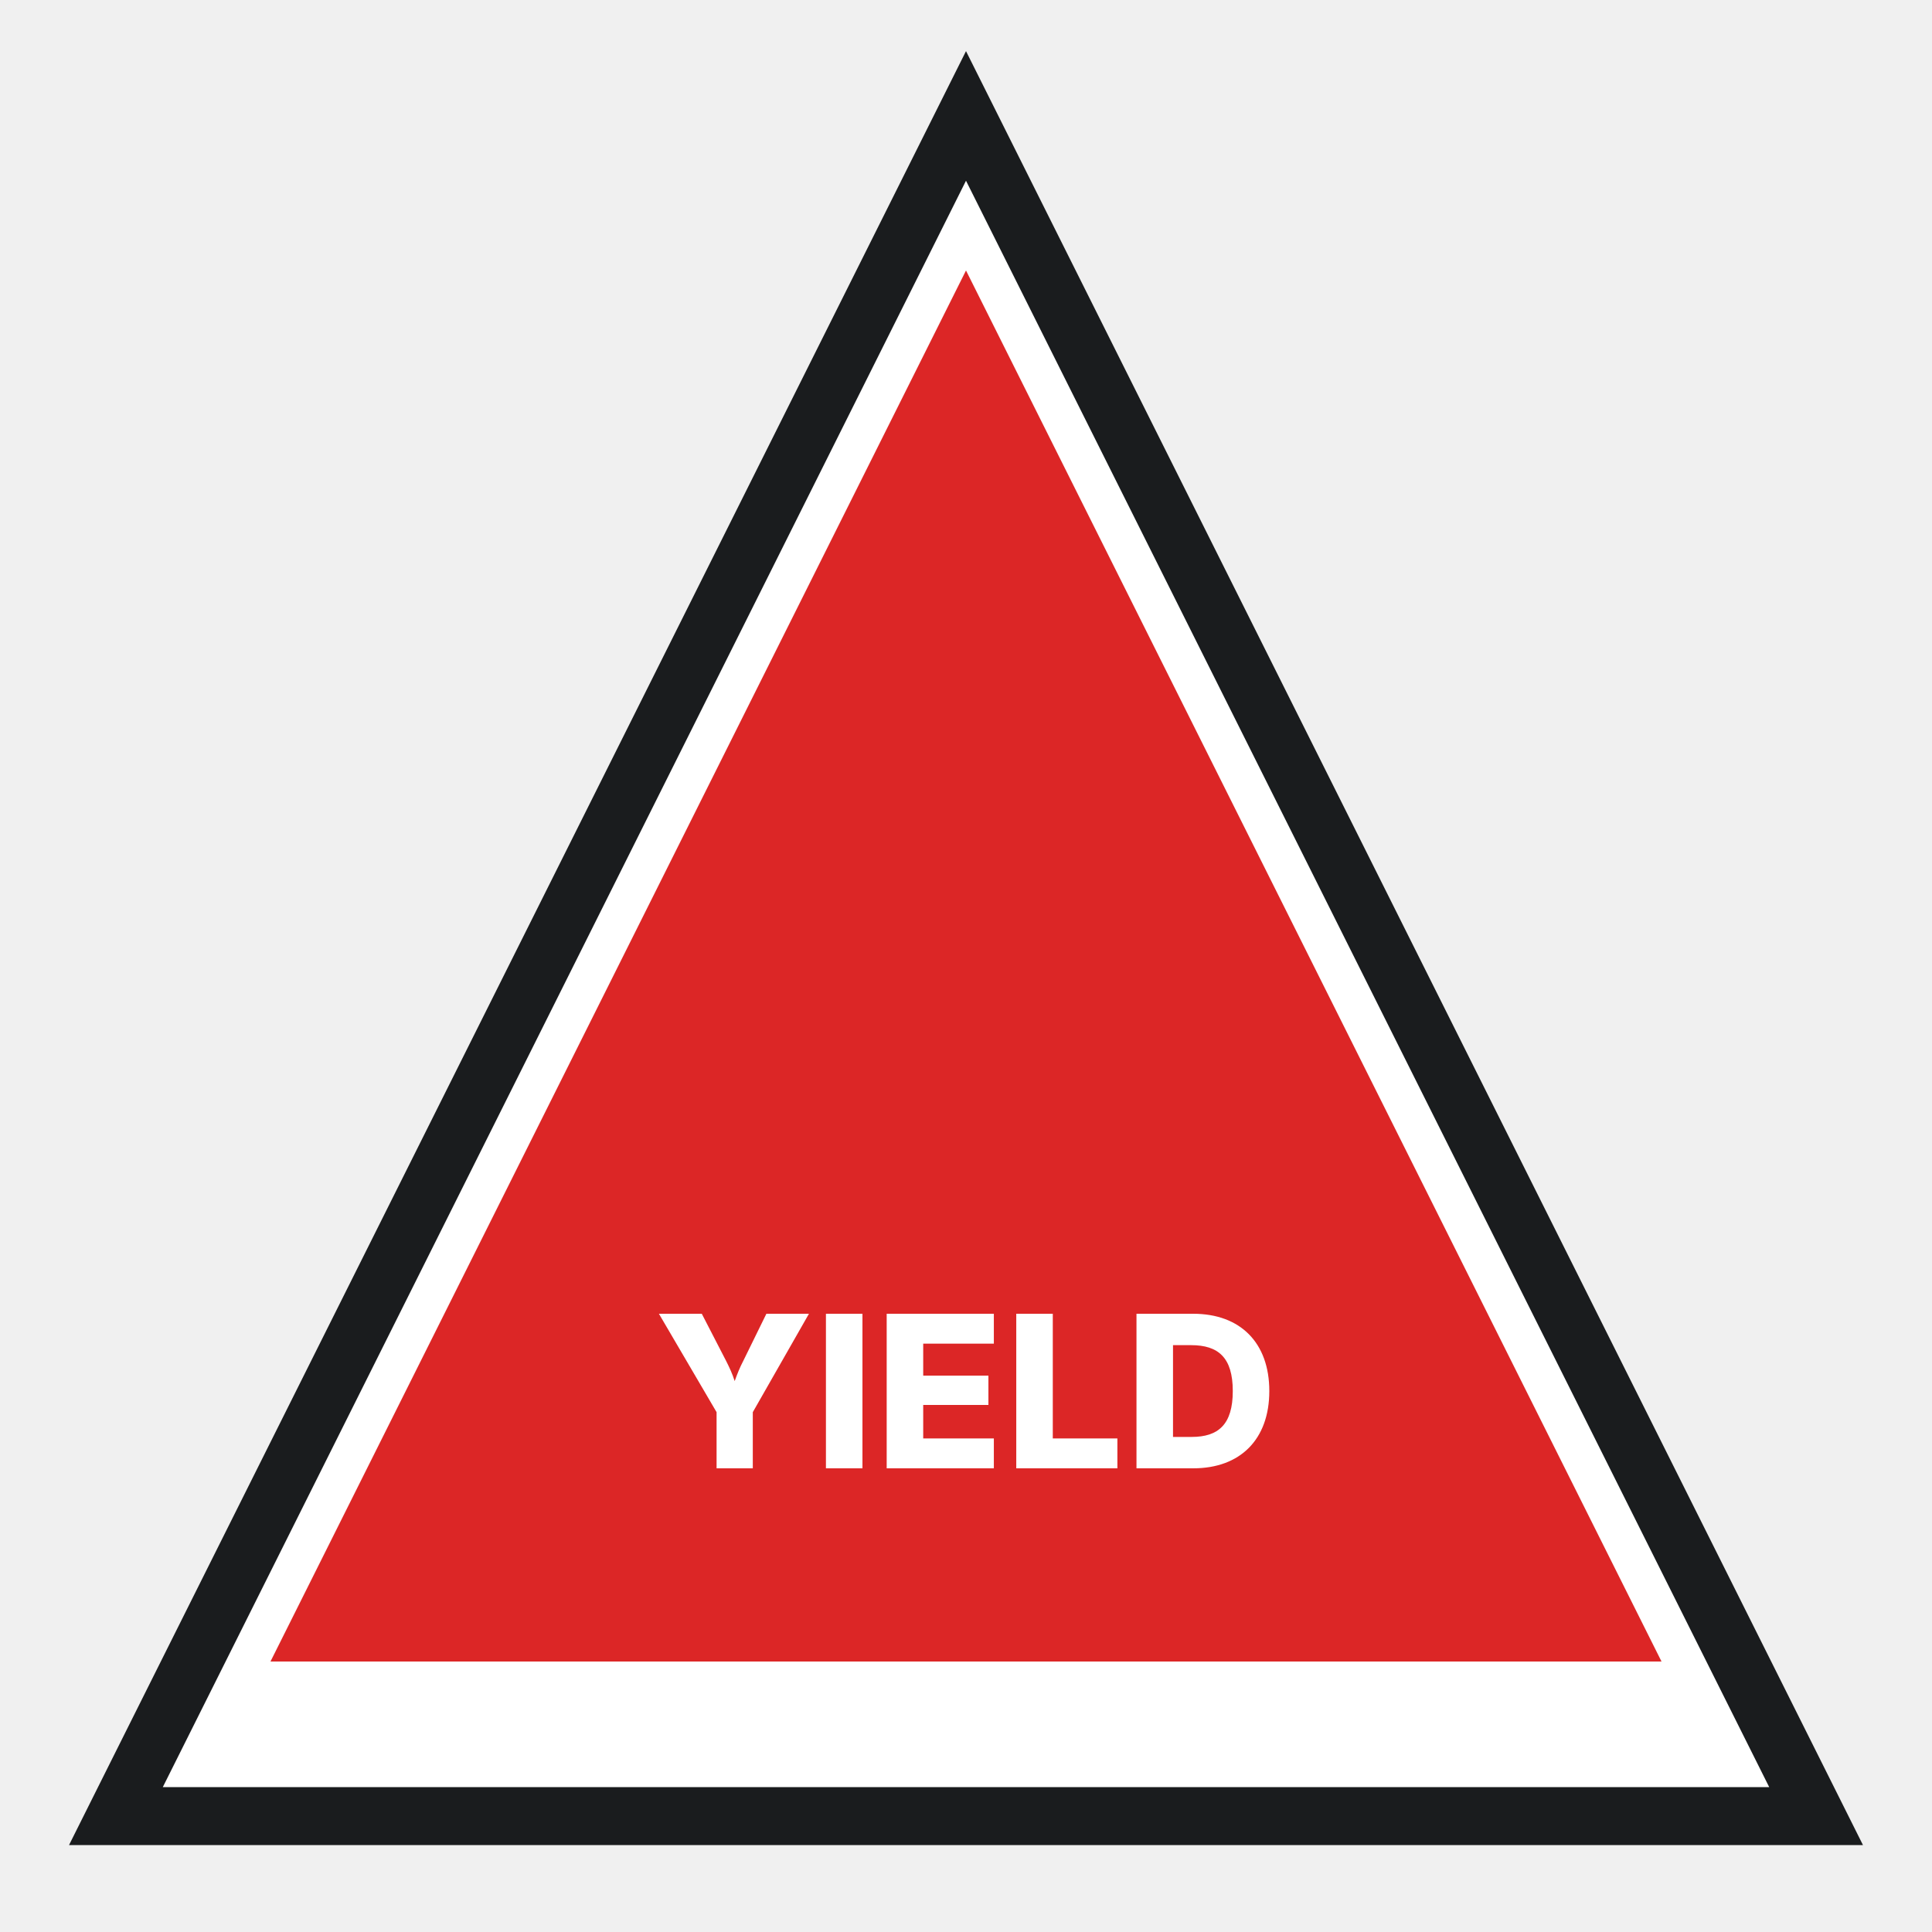
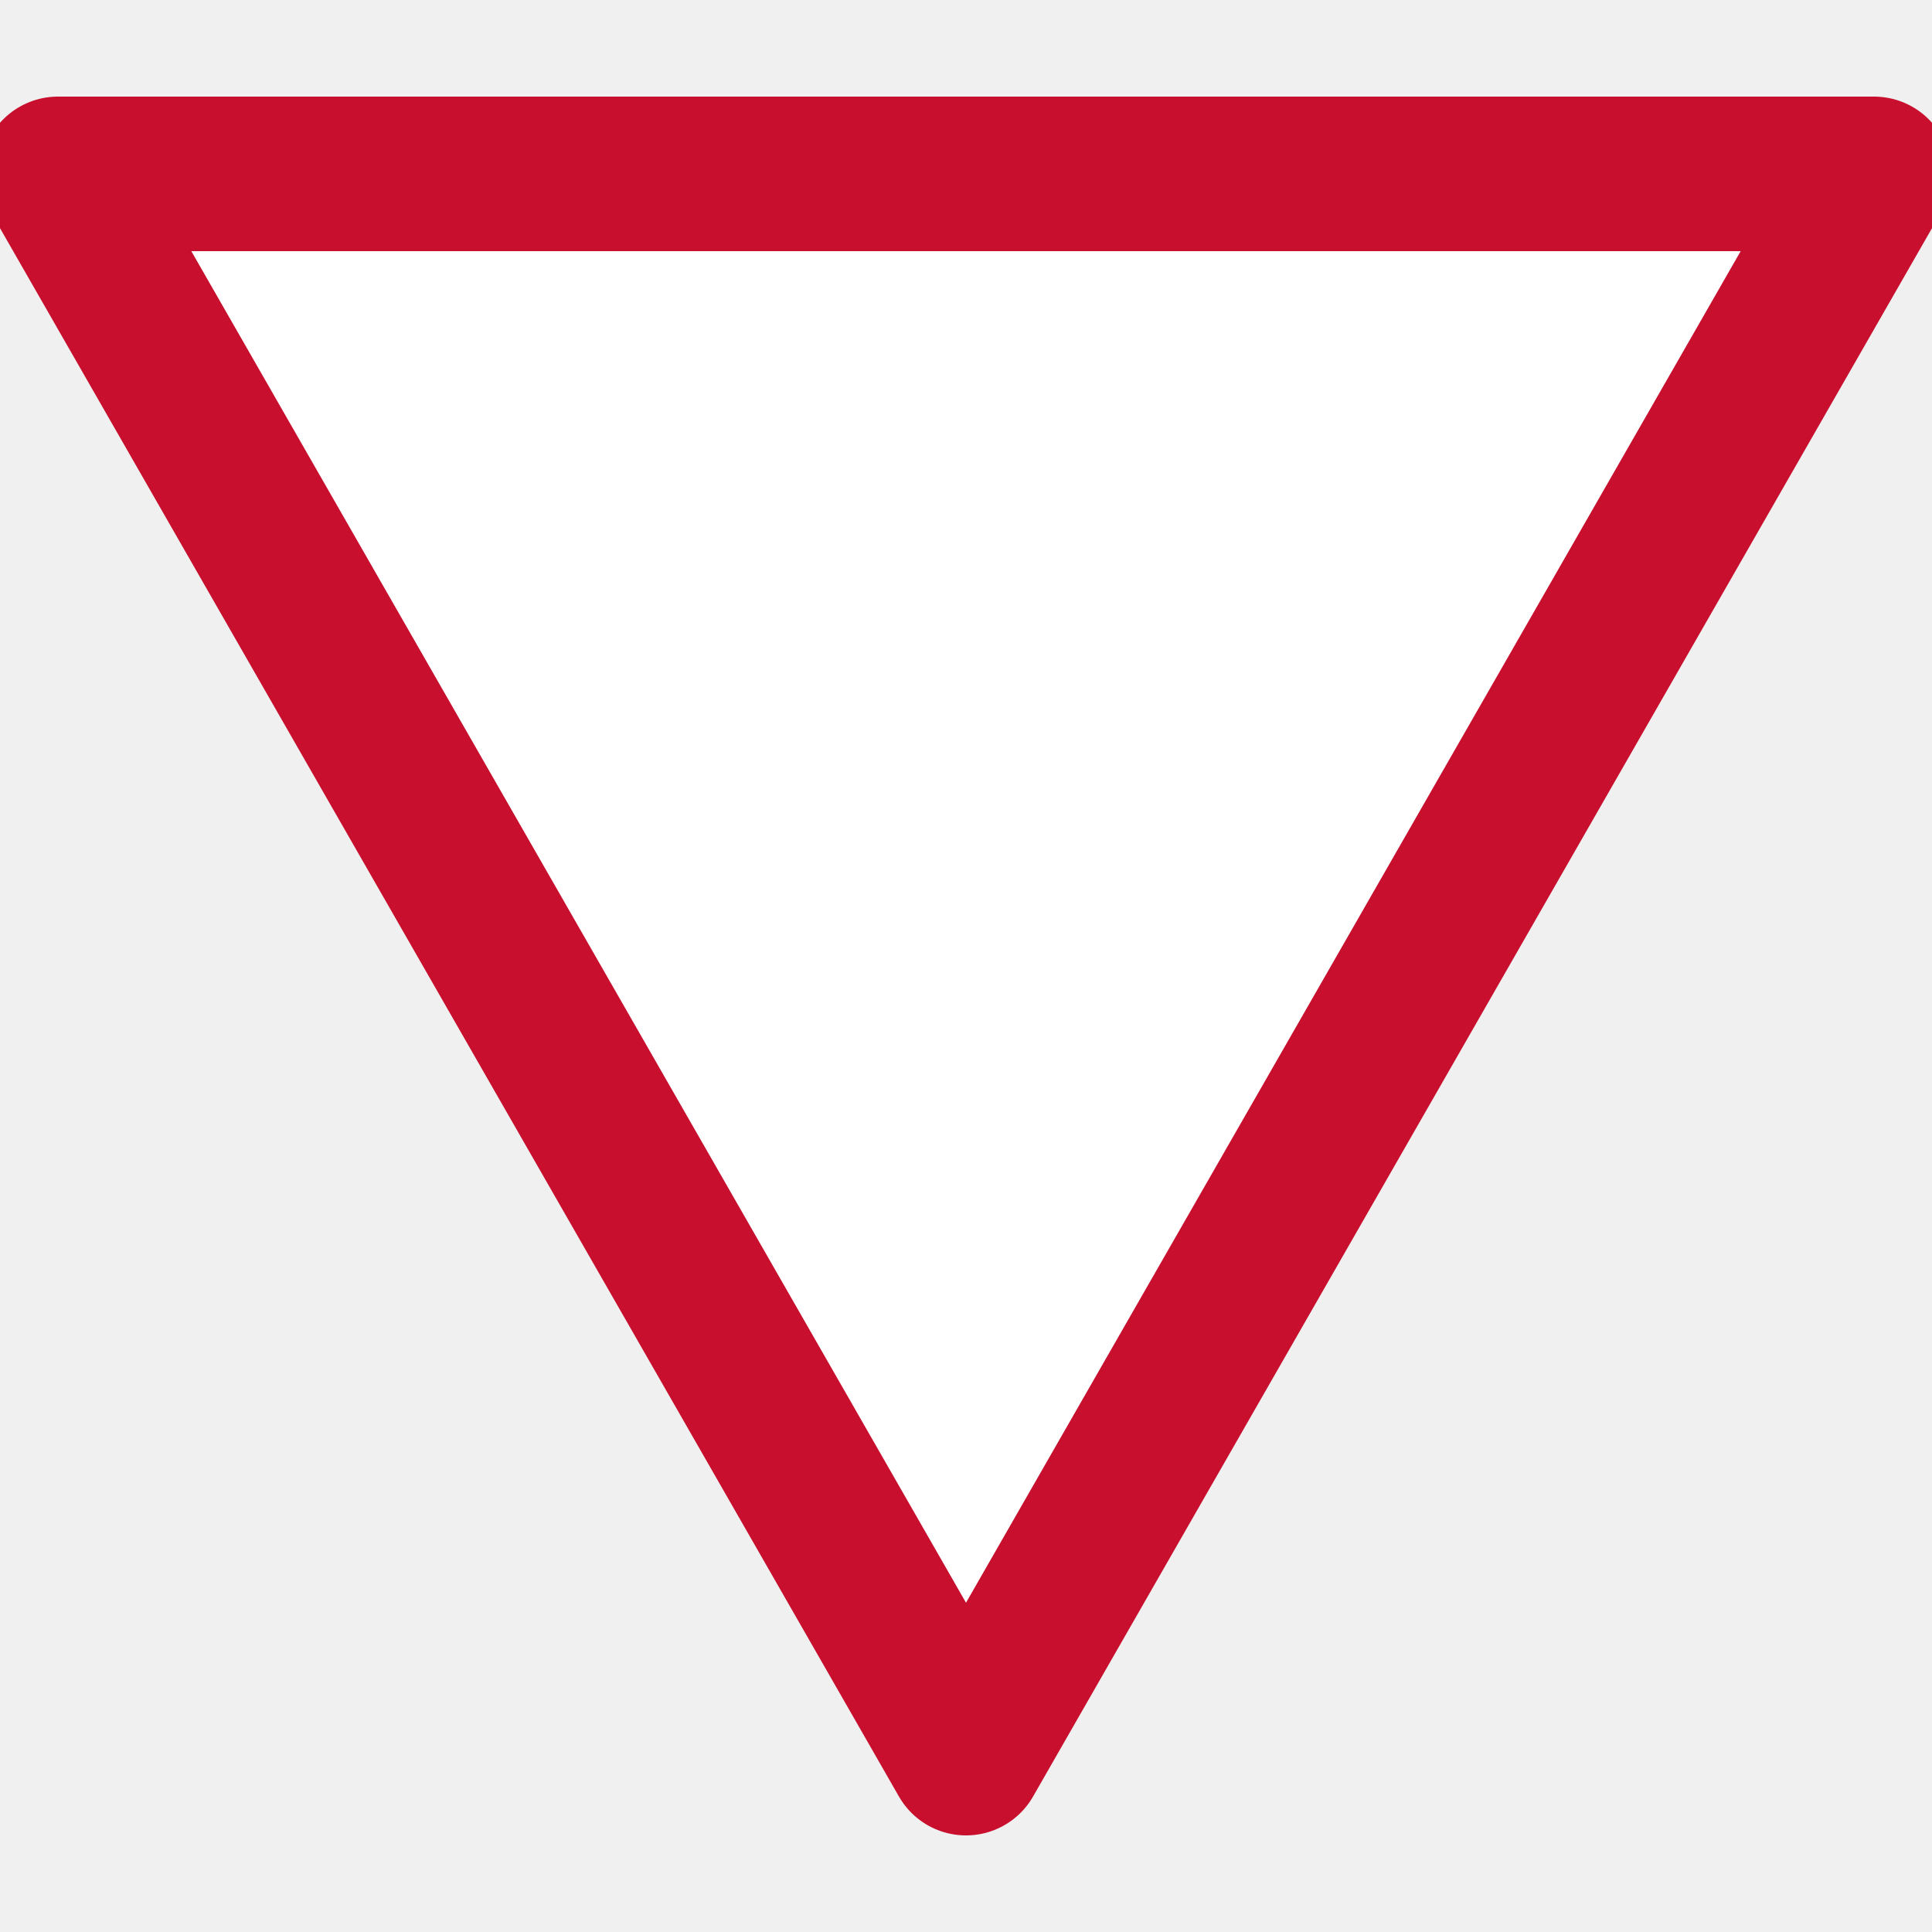
- <svg xmlns="http://www.w3.org/2000/svg" width="78" height="78" viewBox="0 0 100 100">
-   <polygon points="50,6 94,94 6,94" fill="#fff" stroke="#1a1c1e" stroke-width="3" />
-   <polygon points="50,14 86,86 14,86" fill="#dc2626" />
-   <text x="50" y="76" font-size="11" font-weight="800" fill="#fff" text-anchor="middle" font-family="Inter,Arial">YIELD</text>
+ <svg xmlns="http://www.w3.org/2000/svg" viewBox="0 0 100 100" role="img" aria-label="Give Way sign R2">
+   <path d="M3 9H97L50 91Z" fill="#fff" stroke="#c8102e" stroke-width="8" stroke-linejoin="round" />
</svg>
